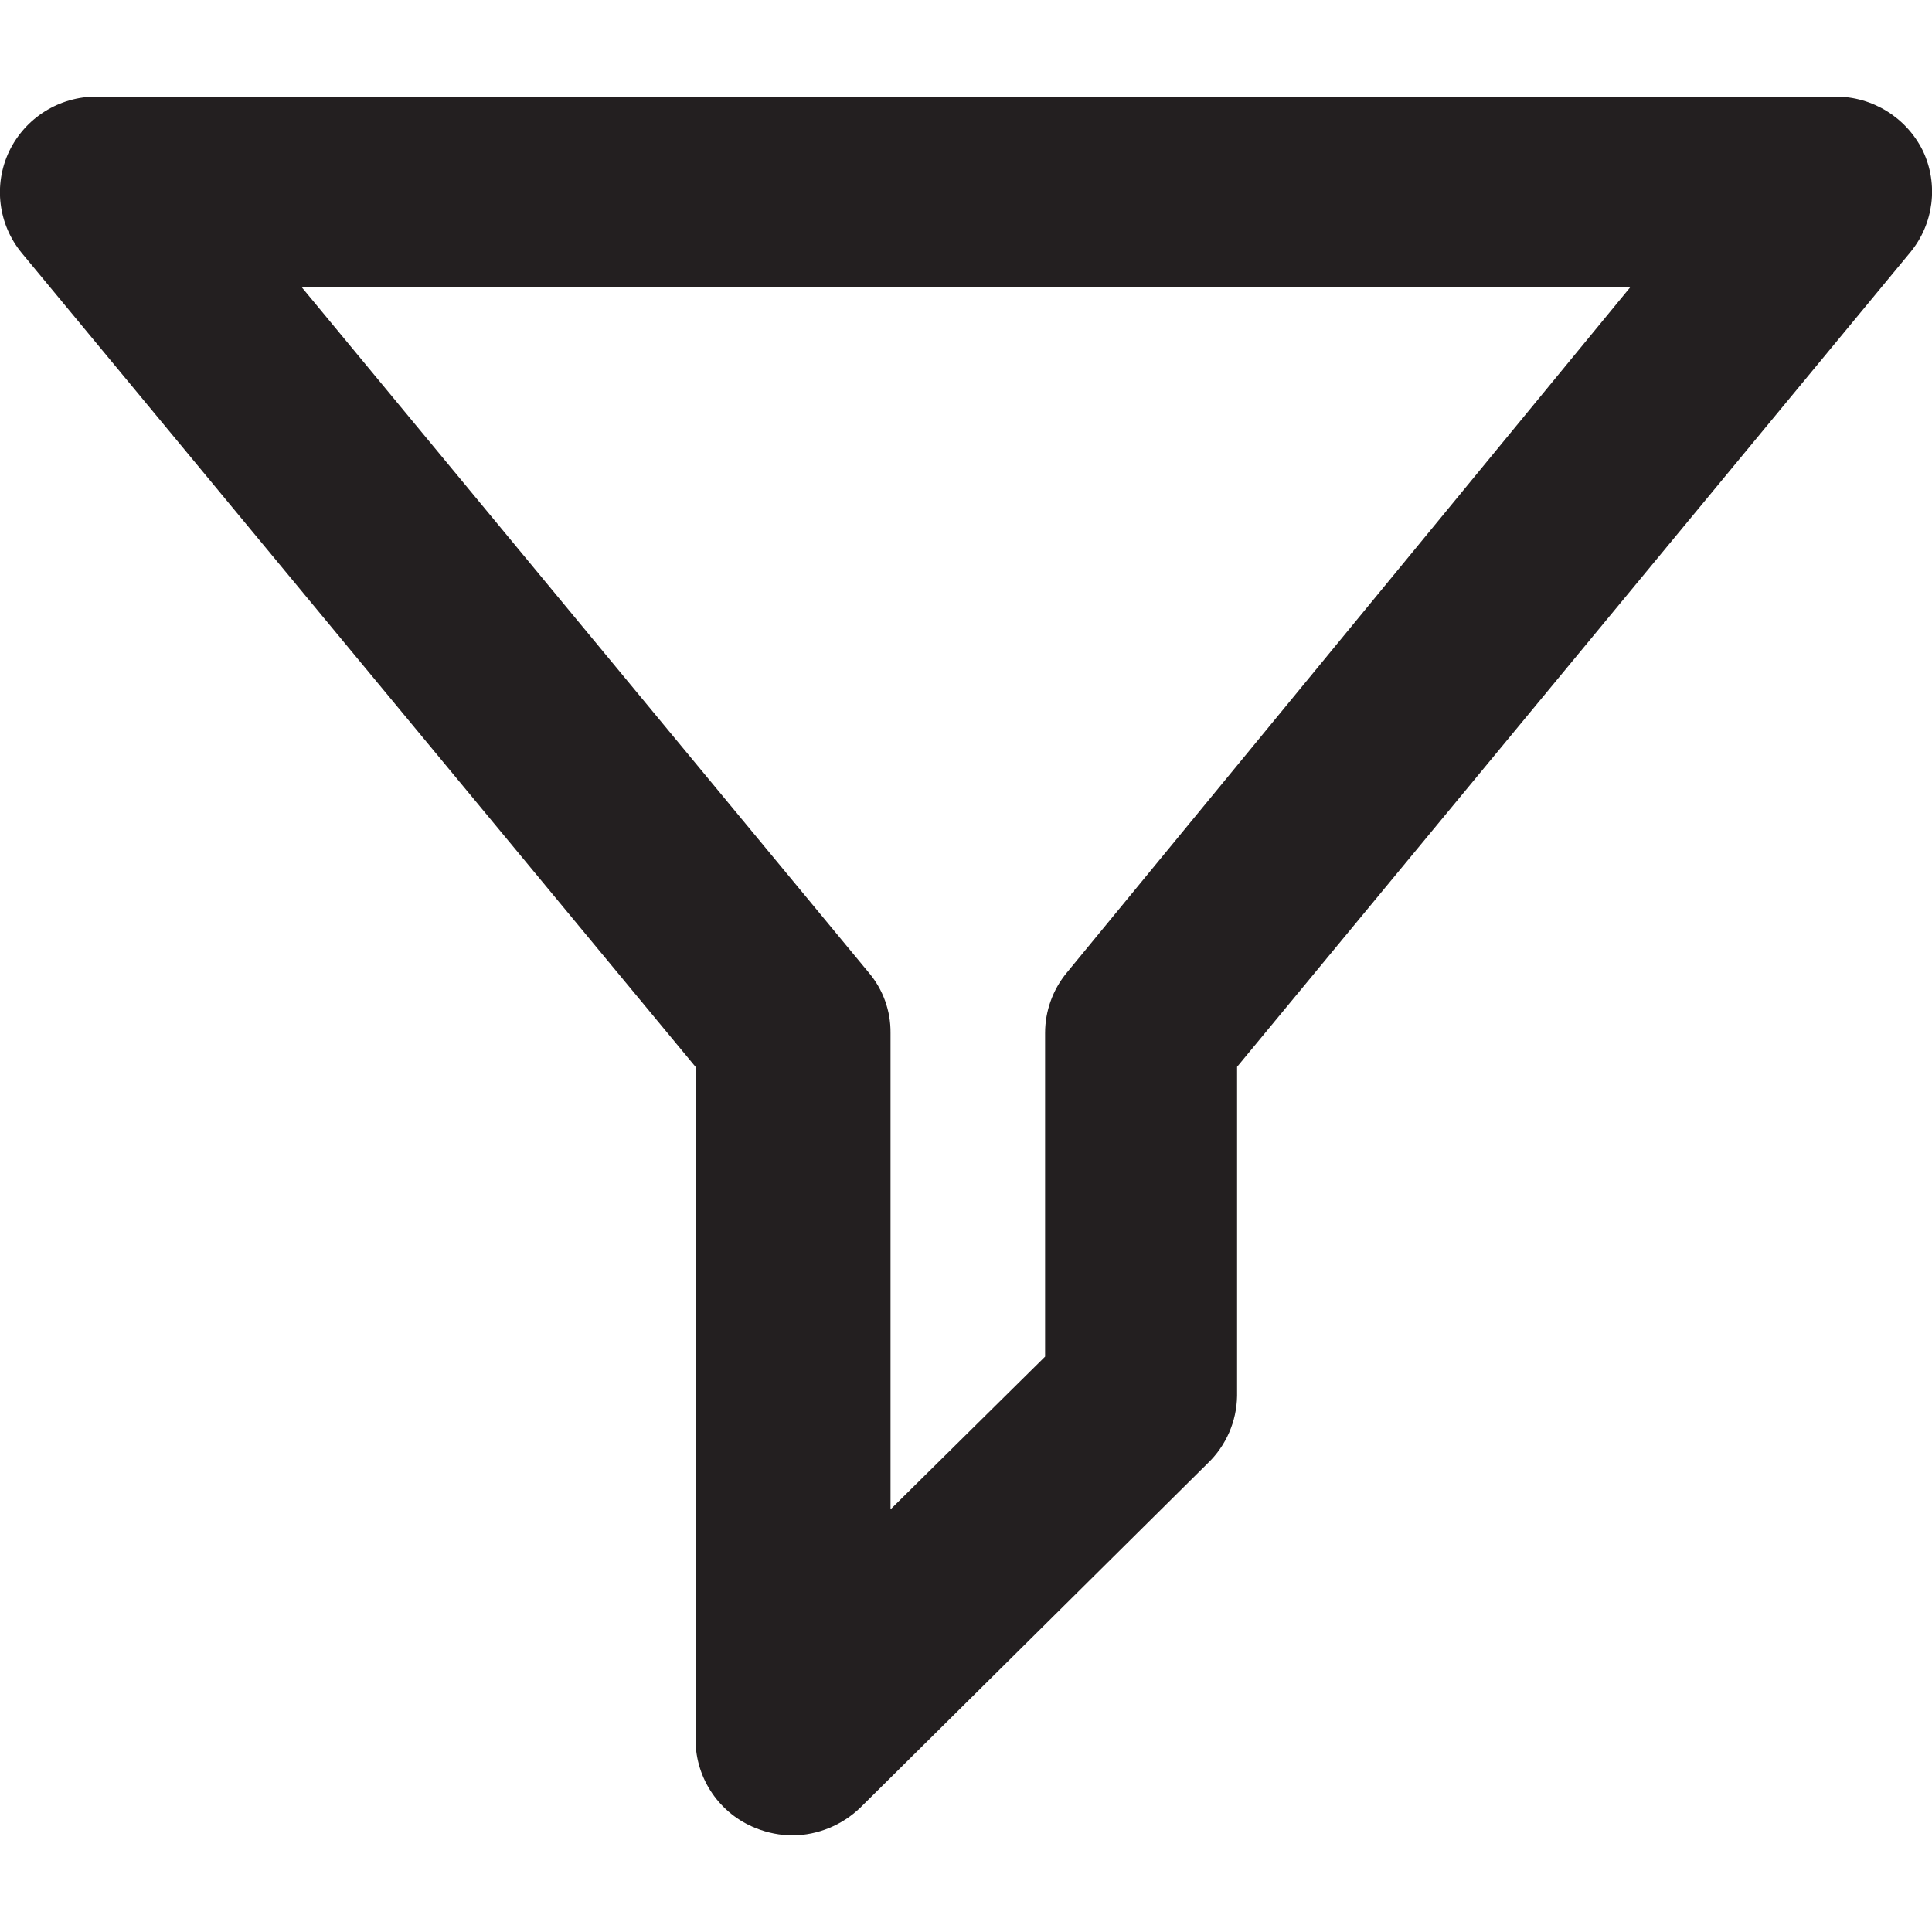
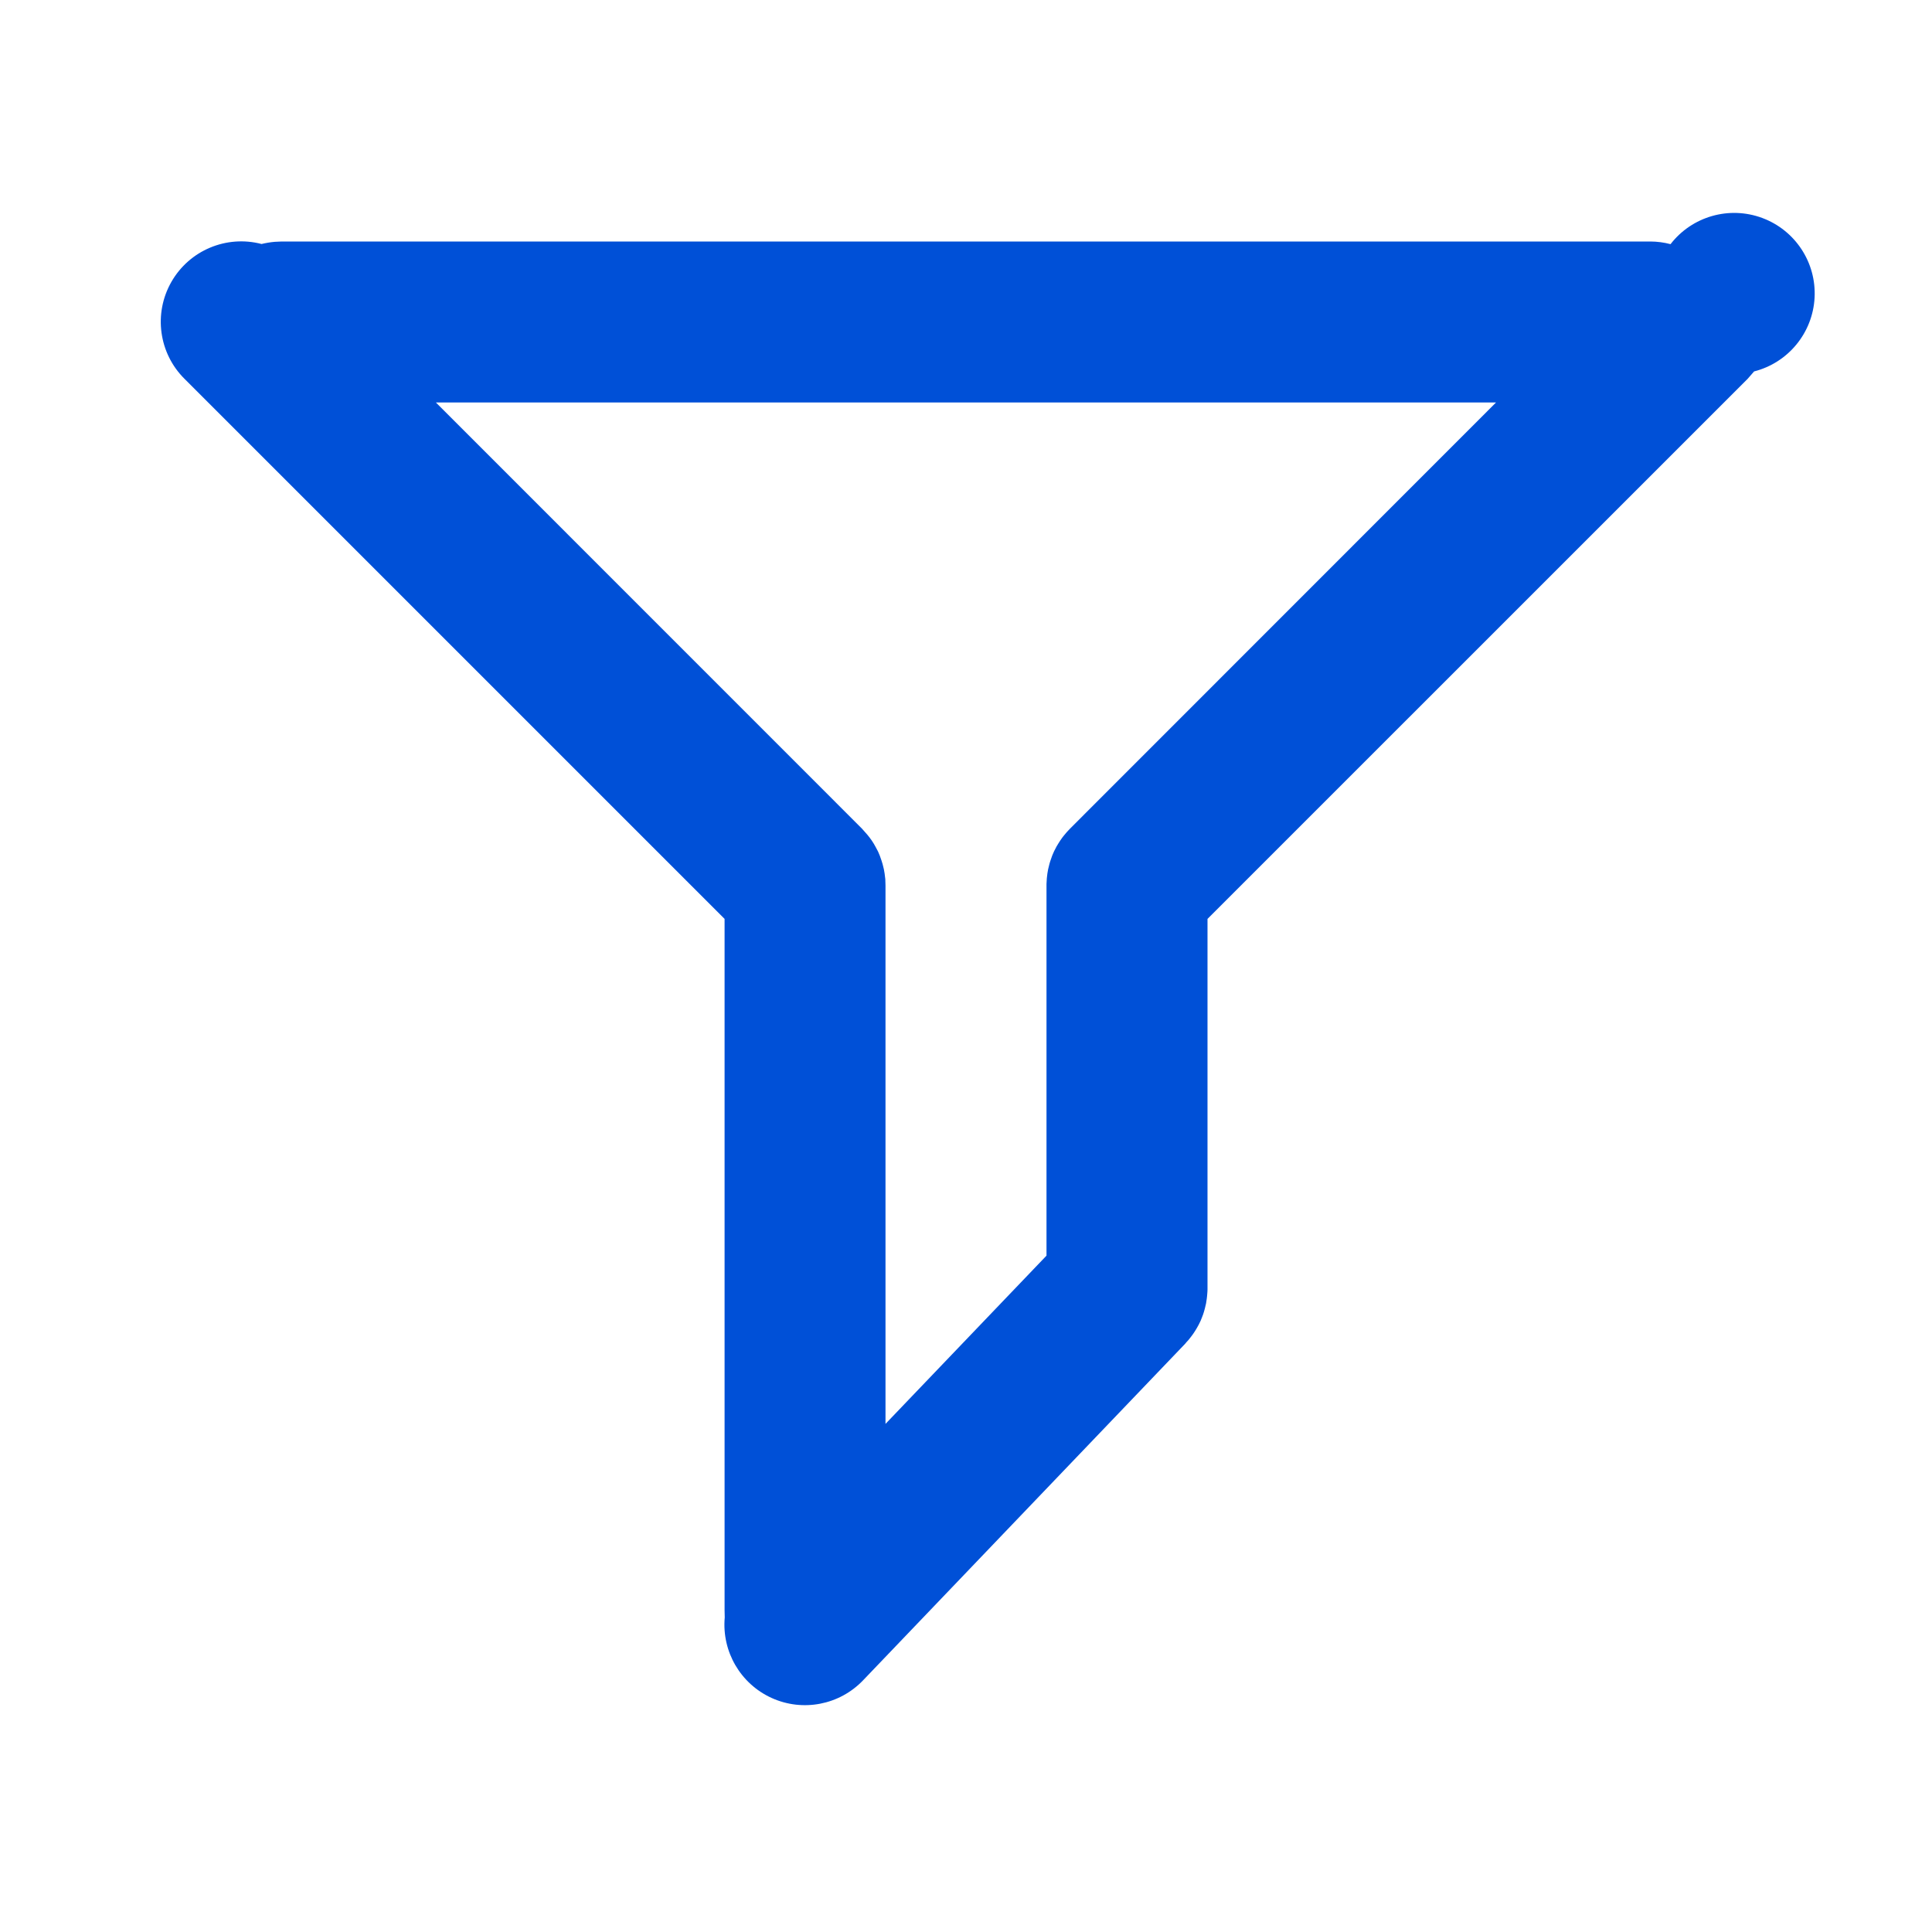
- <svg xmlns="http://www.w3.org/2000/svg" id="Layer_1" data-name="Layer 1" viewBox="0 0 32 32">
+ <svg xmlns="http://www.w3.org/2000/svg" xmlns:xlink="http://www.w3.org/1999/xlink" width="24" height="24" viewBox="0 0 24 24">
  <defs>
-     <style>.cls-1{fill:#231f20;}</style>
+     <path id="a" d="M3.5 3l-.087.004a1.122 1.122 0 0 0-.164.027.999.999 0 0 0-.956 1.676l6.708 6.708V20l.002.093a1 1 0 0 0 1.719.78l4.001-4.181.013-.016a.65.65 0 0 0 .059-.07l.023-.031c.015-.021.029-.043.043-.066a1.018 1.018 0 0 0 .054-.103l.016-.04a.684.684 0 0 0 .025-.071.467.467 0 0 0 .011-.04l.015-.063.009-.06c.003-.018.004-.04.006-.06.002-.016.002-.032.003-.05V11.415l6.708-6.707.082-.094a1 1 0 1 0-1.038-1.581A1 1 0 0 0 20.5 3h-17 17-17zm15.084 2l-5.291 5.293a1.131 1.131 0 0 0-.083.094l-.013.017c-.018.024-.035.05-.051.076l-.021.035-.031.06-.023.053-.021.06c-.006.015-.009.03-.014.046l-.016.065-.009.052a.993.993 0 0 0-.007.06l-.004.07v4.617l-2 2.09V11l-.001-.032-.001-.028v-.015l-.009-.074-.009-.052-.016-.065a.592.592 0 0 0-.014-.045l-.021-.06-.022-.052a.845.845 0 0 0-.032-.06l-.021-.037a.821.821 0 0 0-.051-.075l-.028-.035-.068-.077L5.415 5h13.169z" />
  </defs>
-   <path class="cls-1" d="M13.13,30.4a1.66,1.66,0,0,1-.61-.12,1.58,1.58,0,0,1-1-1.46V17.67L.36,4.19A1.58,1.58,0,0,1,.15,2.51,1.6,1.6,0,0,1,1.6,1.6H30.4a1.61,1.61,0,0,1,1.45.9,1.58,1.58,0,0,1-.21,1.68L20.49,17.67v5.45A1.58,1.58,0,0,1,20,24.24l-5.75,5.7A1.64,1.64,0,0,1,13.13,30.4ZM5,4.76l9.39,11.35a1.52,1.52,0,0,1,.36,1V25l2.56-2.53V17.11a1.57,1.57,0,0,1,.36-1L27,4.76Z" />
+   <use fill="#0050D7" fill-rule="evenodd" xlink:href="#a" />
</svg>
